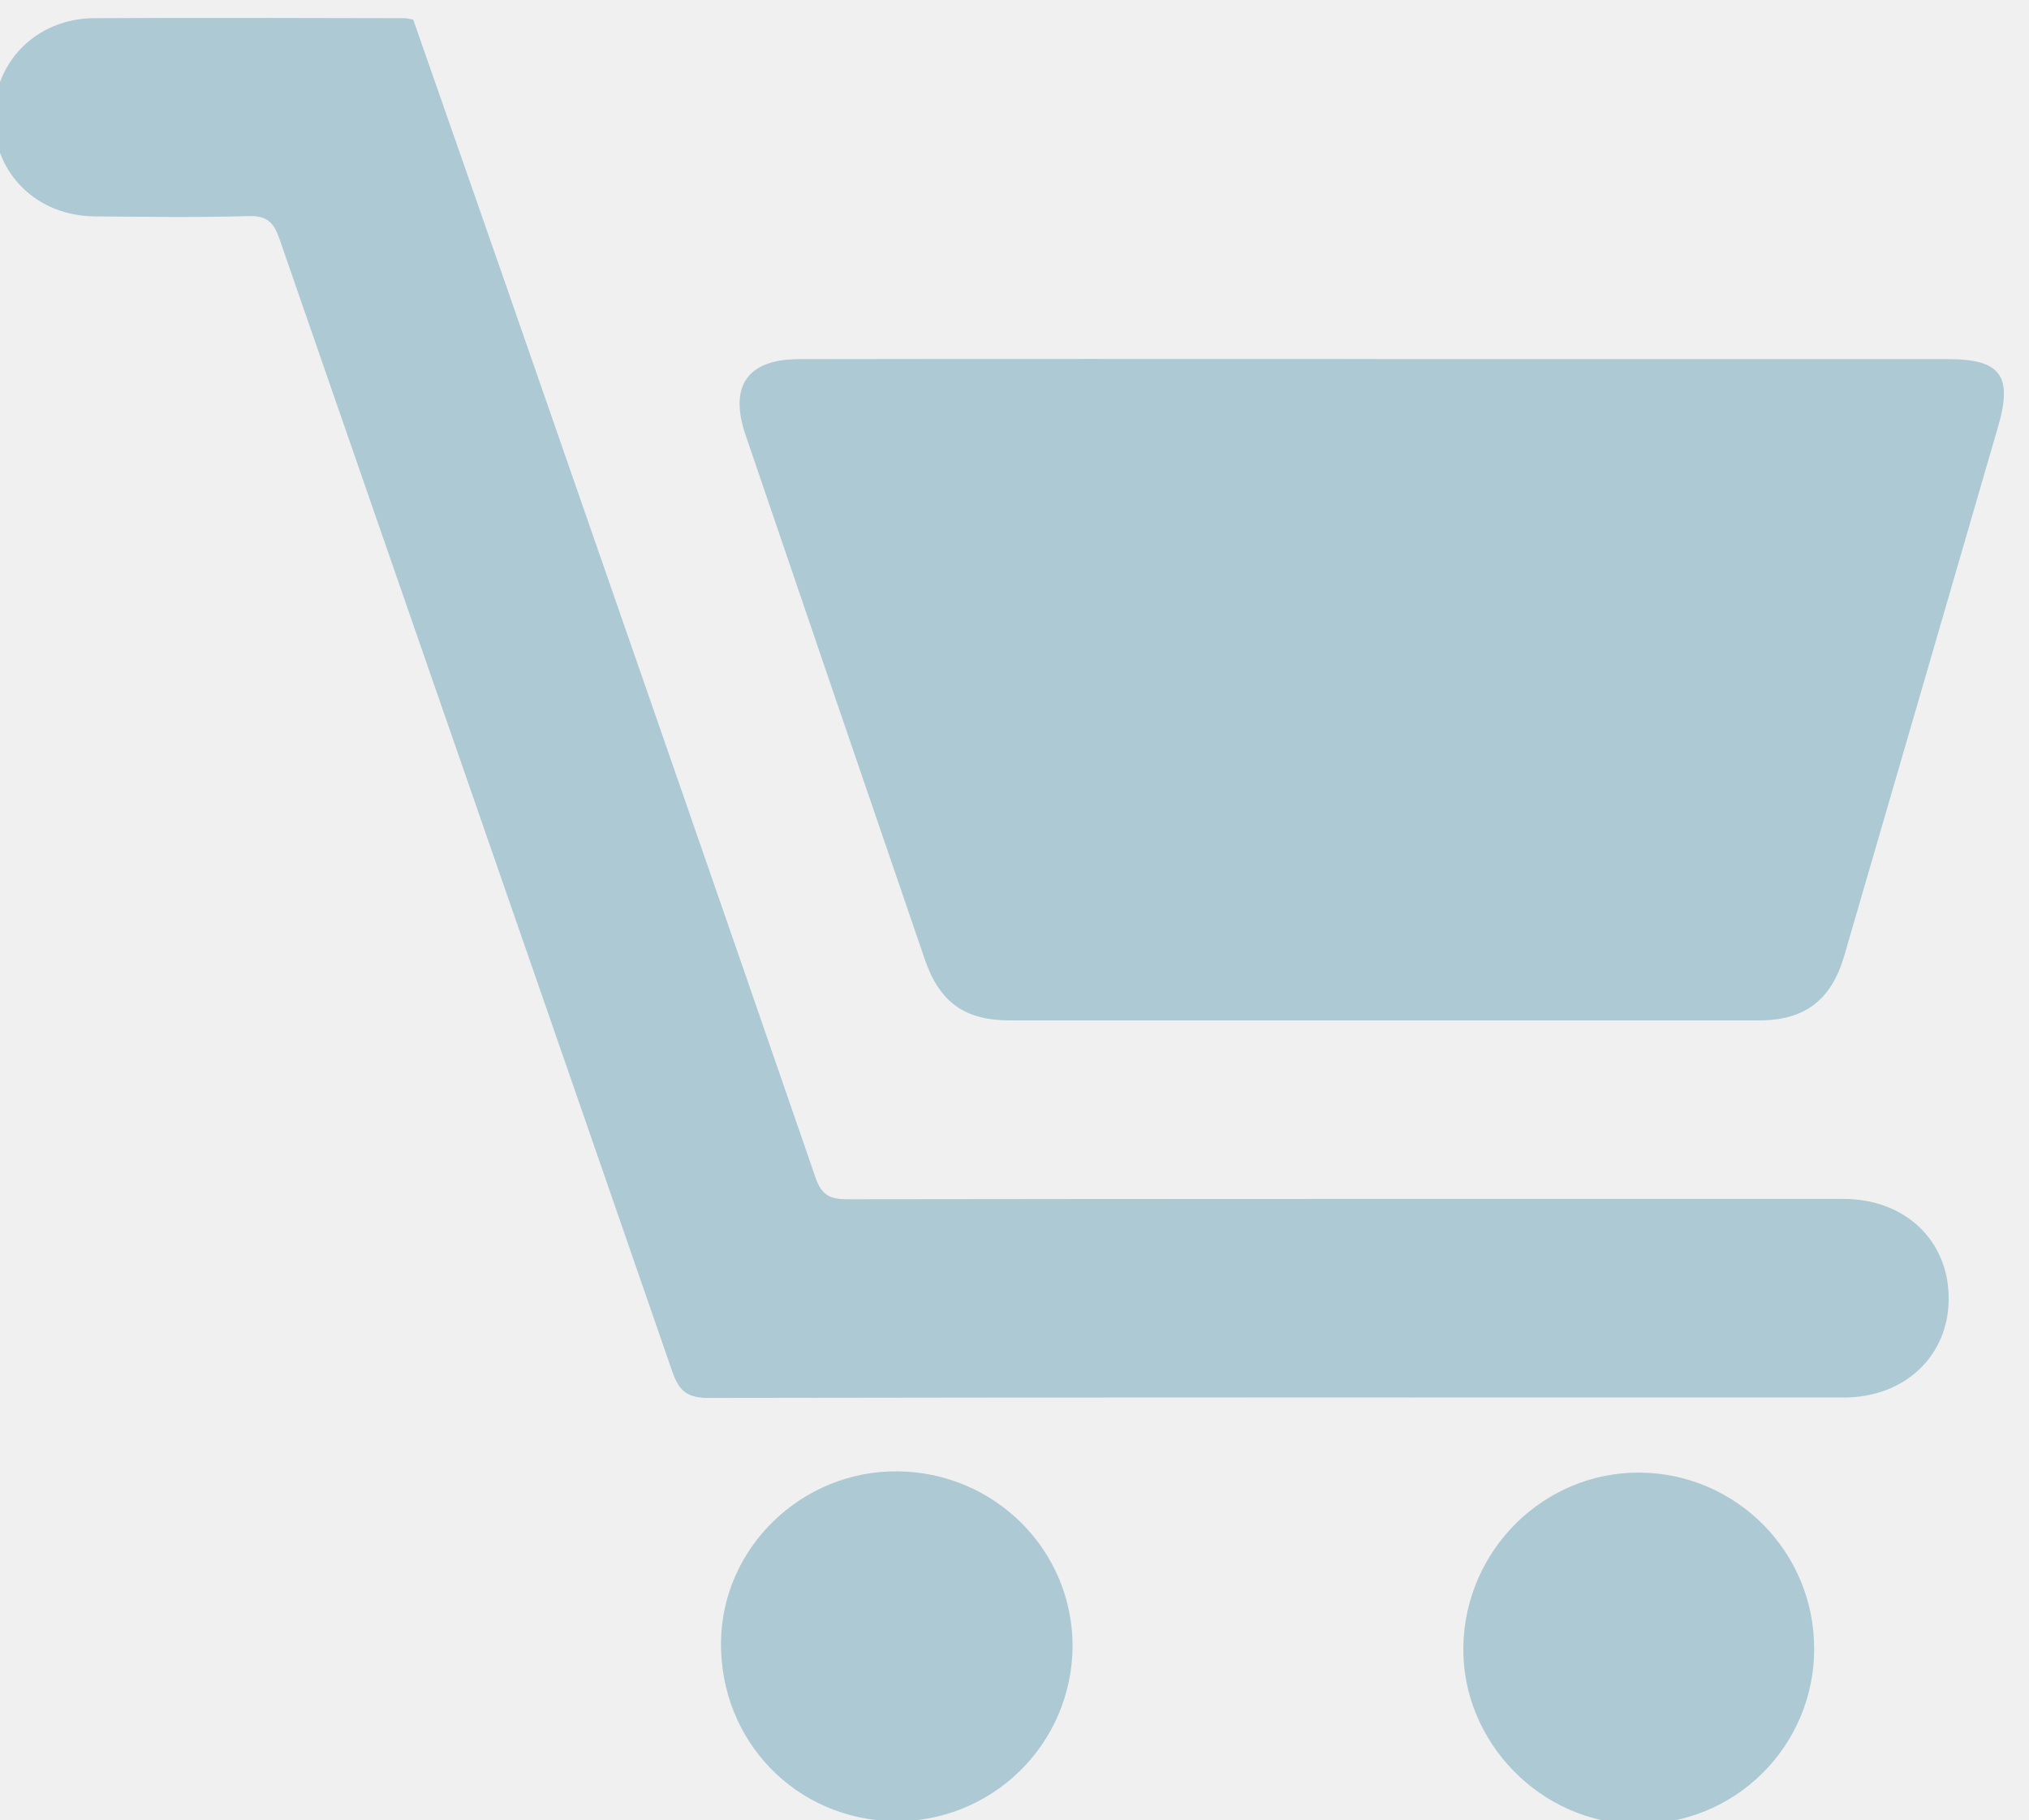
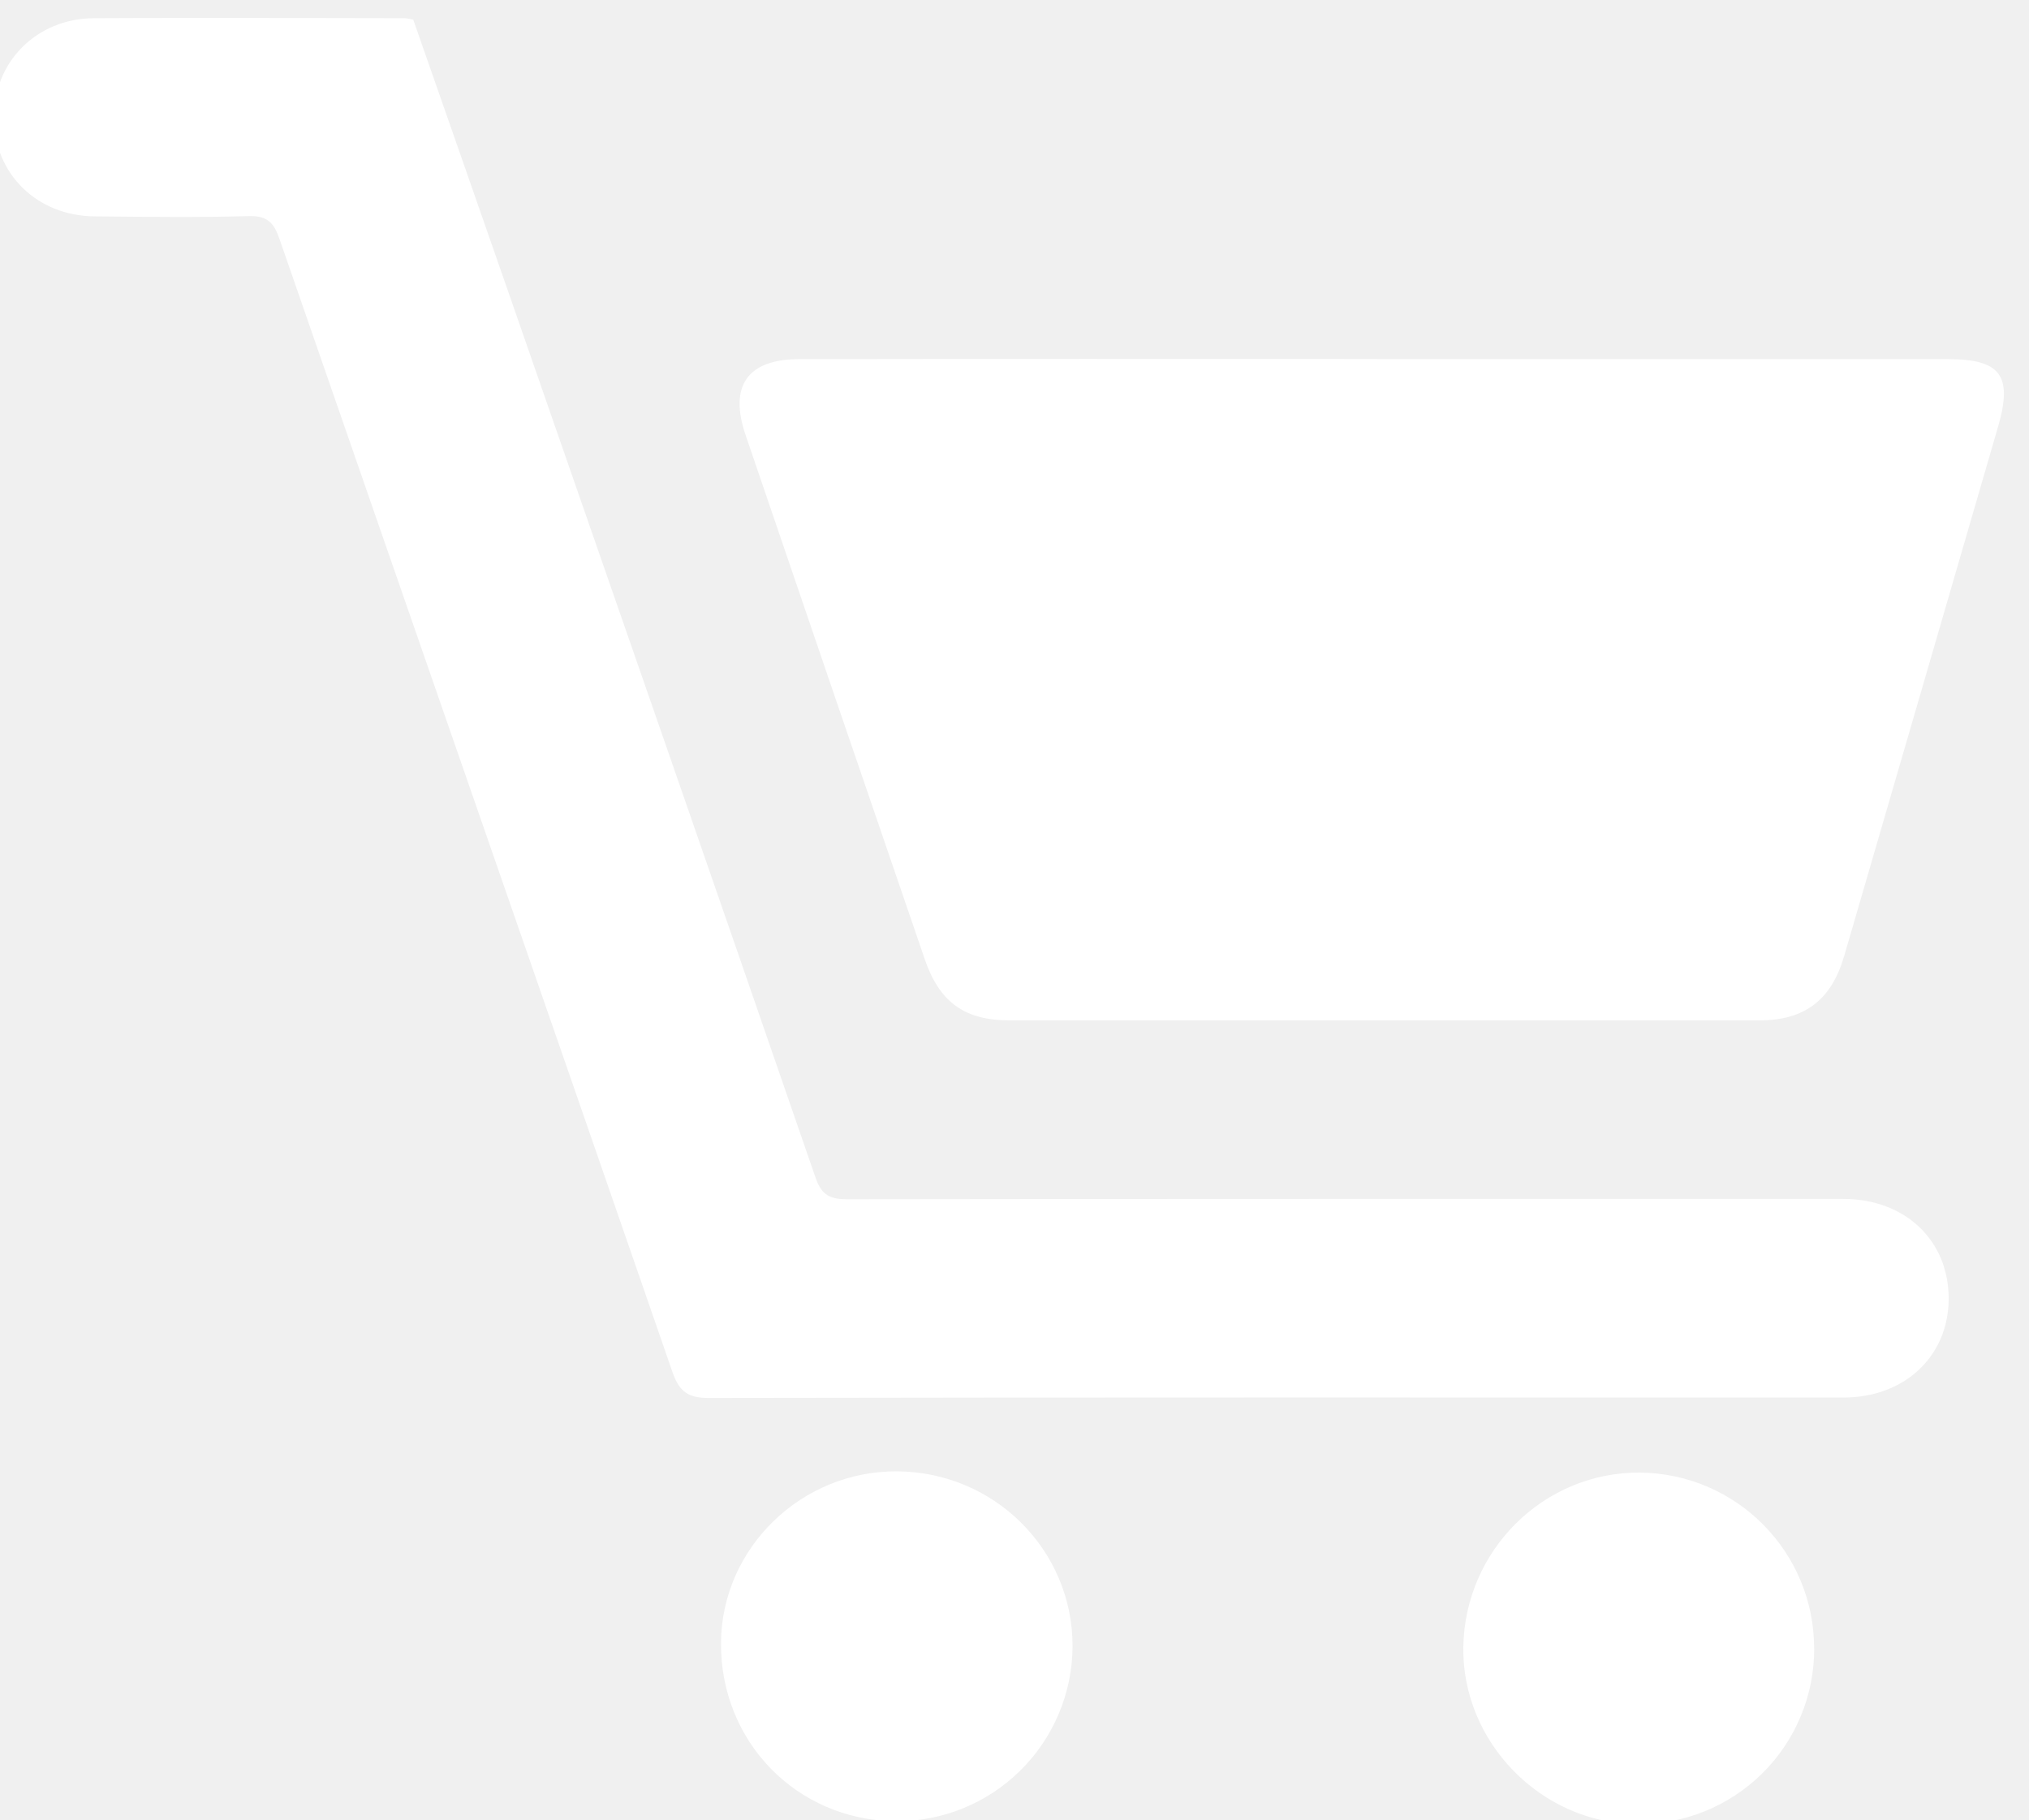
<svg xmlns="http://www.w3.org/2000/svg" width="29" height="26" viewBox="0 0 29 26">
  <g>
    <g>
-       <path fill="#acc9d4" d="M19.683 5.132h8.16c.752 0 .927.236.715.965-.732 2.522-1.466 5.044-2.2 7.565-.183.628-.564.919-1.213.919H14.43c-.642 0-1.002-.259-1.213-.875-.856-2.495-1.71-4.992-2.56-7.488-.24-.7.024-1.084.76-1.086 2.755-.005 5.51-.002 8.266-.002v.002zM5.906.28c.444 1.27.892 2.549 1.337 3.828 1.474 4.24 2.95 8.478 4.414 12.722.087.253.212.307.456.307 4.744-.007 9.488-.005 14.232-.005.886 0 1.512.596 1.507 1.434-.005.815-.631 1.404-1.5 1.404-5.407 0-10.813-.004-16.22.006-.299.001-.423-.09-.52-.368-1.868-5.4-3.748-10.796-5.618-16.195-.08-.233-.176-.333-.441-.325-.733.021-1.467.01-2.2.004C.533 3.085-.076 2.491-.088 1.7-.1.896.515.264 1.344.26 2.823.251 4.302.258 5.78.26c.035 0 .07.011.126.021zM25.93 23.56a2.503 2.503 0 0 1-2.535 2.505c-1.364-.007-2.502-1.17-2.48-2.532.023-1.385 1.153-2.5 2.524-2.49a2.512 2.512 0 0 1 2.49 2.517zm-13.105-2.535c1.39.01 2.507 1.126 2.505 2.5a2.512 2.512 0 0 1-2.545 2.5c-1.406-.022-2.493-1.143-2.48-2.557.014-1.351 1.15-2.453 2.52-2.443z" />
+       <path fill="#ffffff" d="M19.683 5.132h8.16c.752 0 .927.236.715.965-.732 2.522-1.466 5.044-2.2 7.565-.183.628-.564.919-1.213.919H14.43c-.642 0-1.002-.259-1.213-.875-.856-2.495-1.71-4.992-2.56-7.488-.24-.7.024-1.084.76-1.086 2.755-.005 5.51-.002 8.266-.002v.002zM5.906.28c.444 1.27.892 2.549 1.337 3.828 1.474 4.24 2.95 8.478 4.414 12.722.087.253.212.307.456.307 4.744-.007 9.488-.005 14.232-.005.886 0 1.512.596 1.507 1.434-.005.815-.631 1.404-1.5 1.404-5.407 0-10.813-.004-16.22.006-.299.001-.423-.09-.52-.368-1.868-5.4-3.748-10.796-5.618-16.195-.08-.233-.176-.333-.441-.325-.733.021-1.467.01-2.2.004C.533 3.085-.076 2.491-.088 1.7-.1.896.515.264 1.344.26 2.823.251 4.302.258 5.78.26c.035 0 .07.011.126.021zM25.93 23.56a2.503 2.503 0 0 1-2.535 2.505c-1.364-.007-2.502-1.17-2.48-2.532.023-1.385 1.153-2.5 2.524-2.49a2.512 2.512 0 0 1 2.49 2.517zm-13.105-2.535c1.39.01 2.507 1.126 2.505 2.5a2.512 2.512 0 0 1-2.545 2.5c-1.406-.022-2.493-1.143-2.48-2.557.014-1.351 1.15-2.453 2.52-2.443z" />
    </g>
  </g>
</svg>
